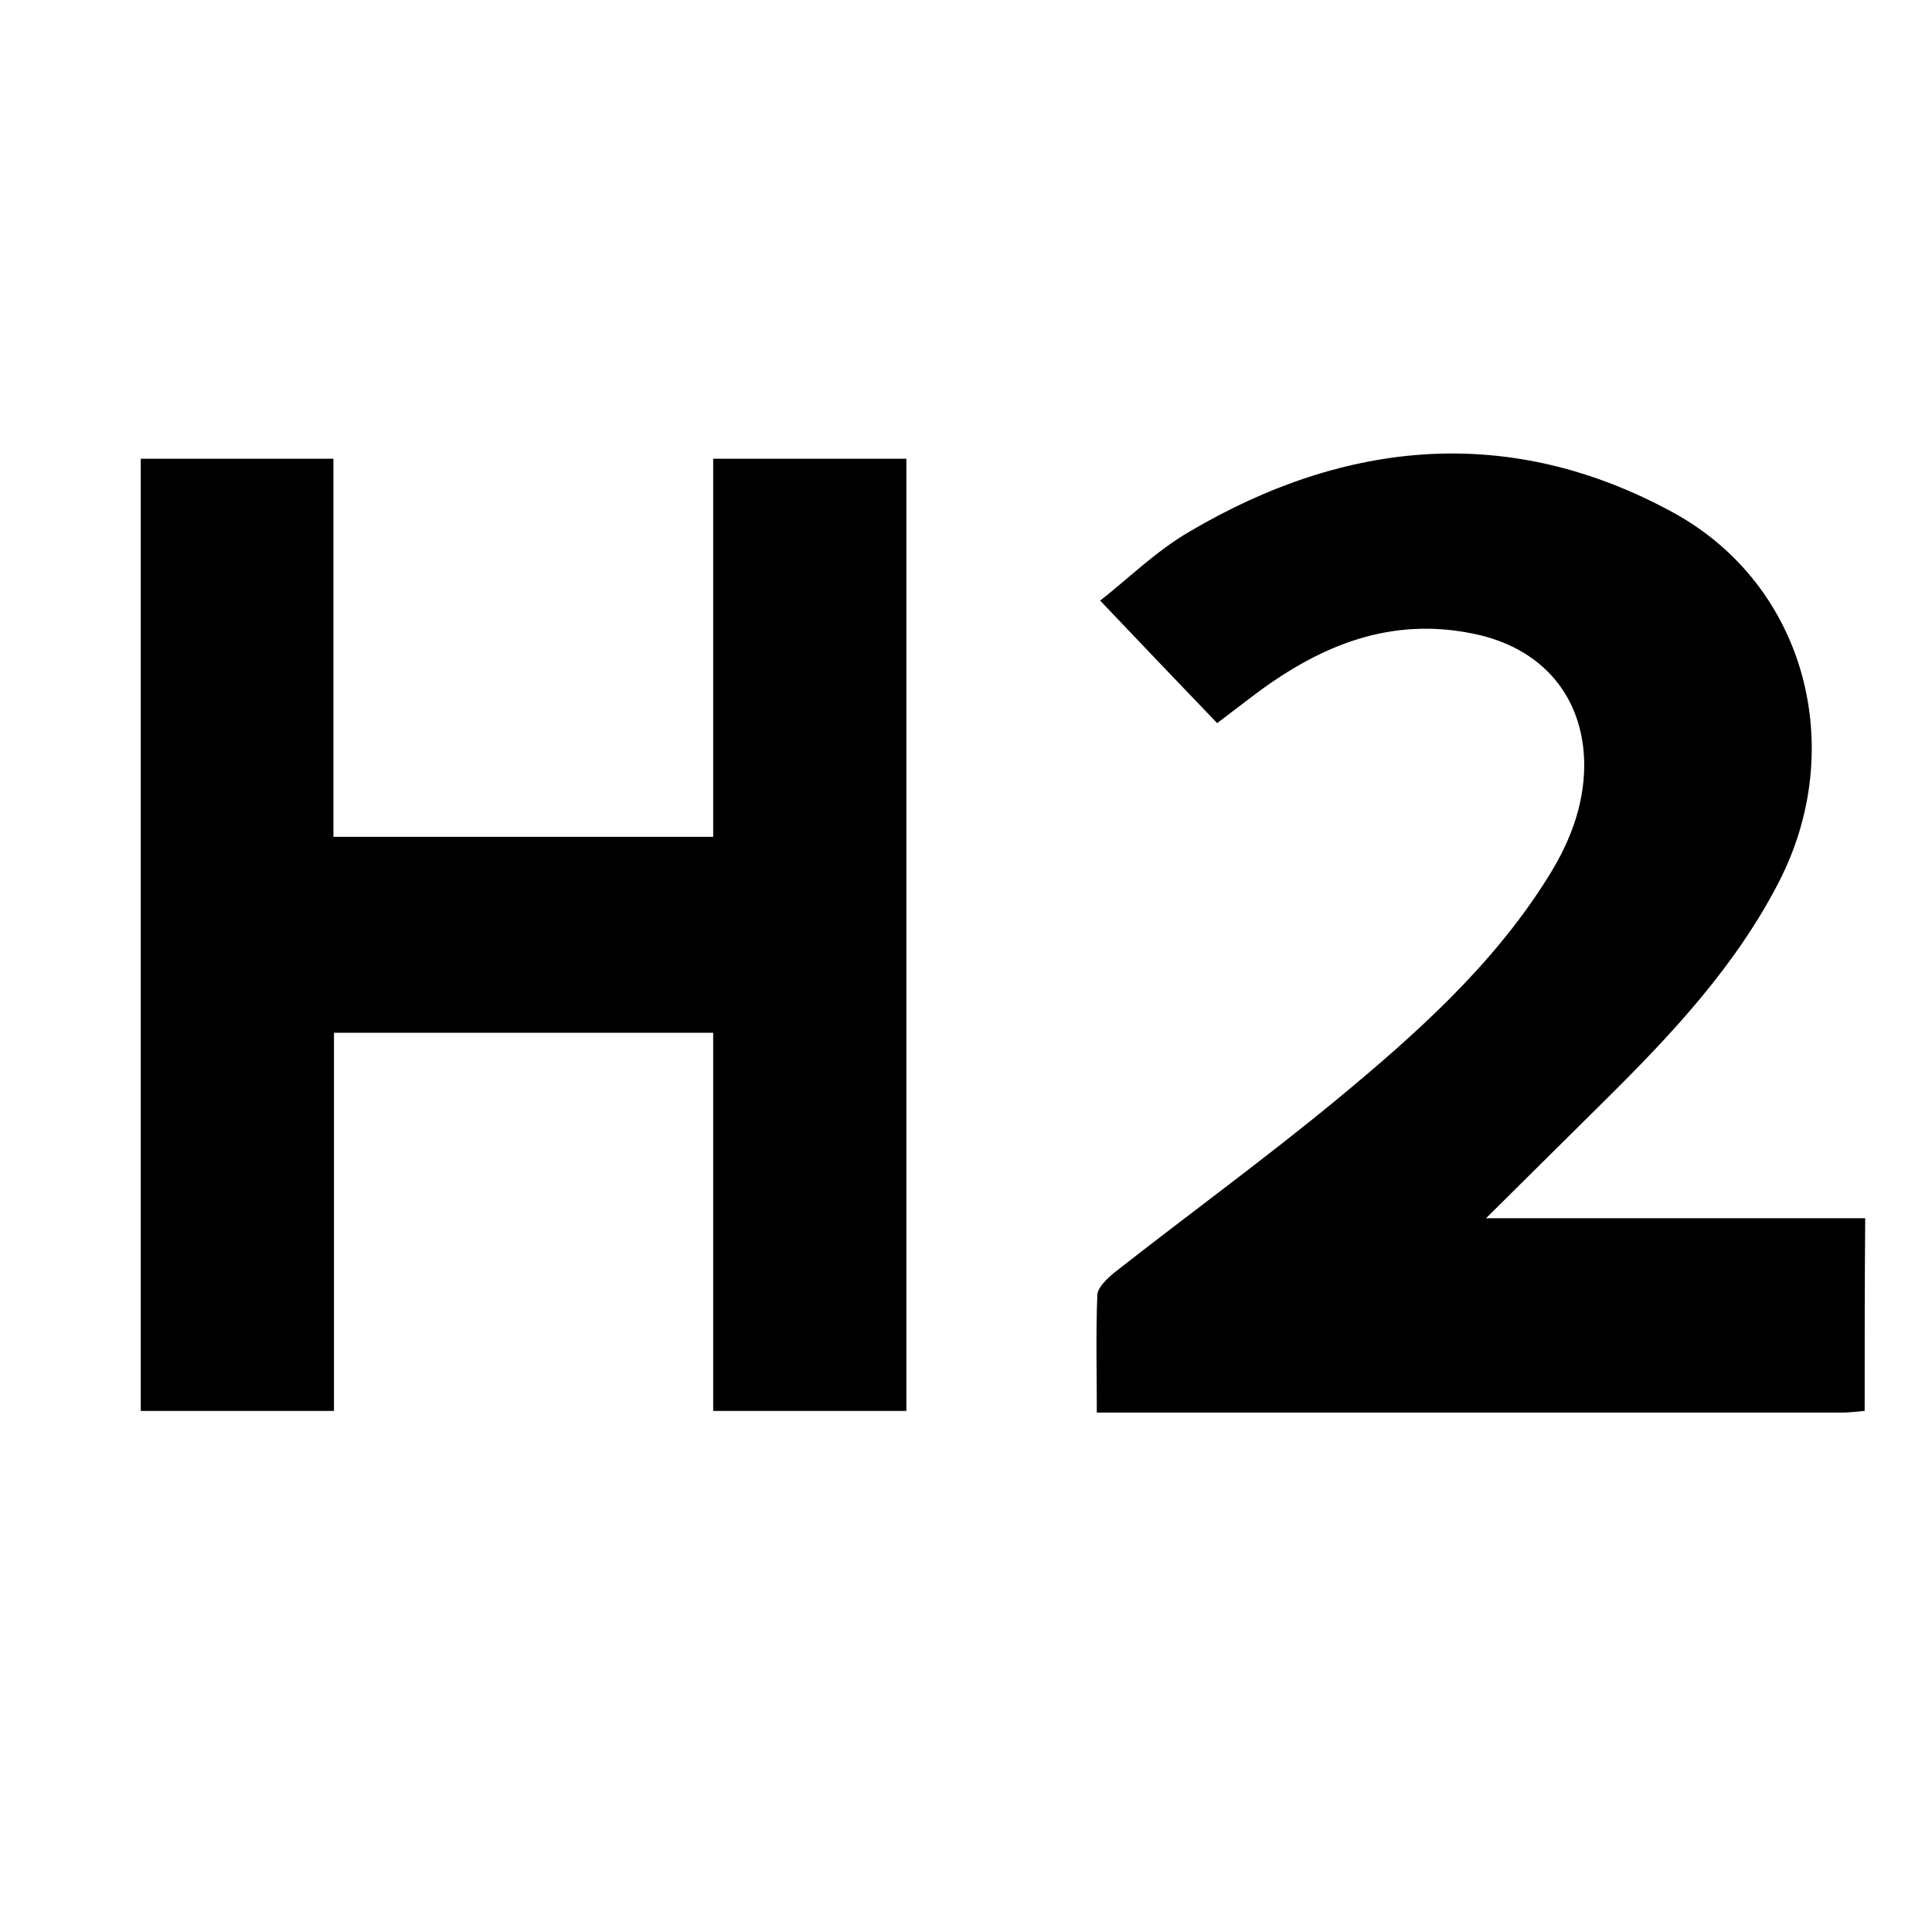
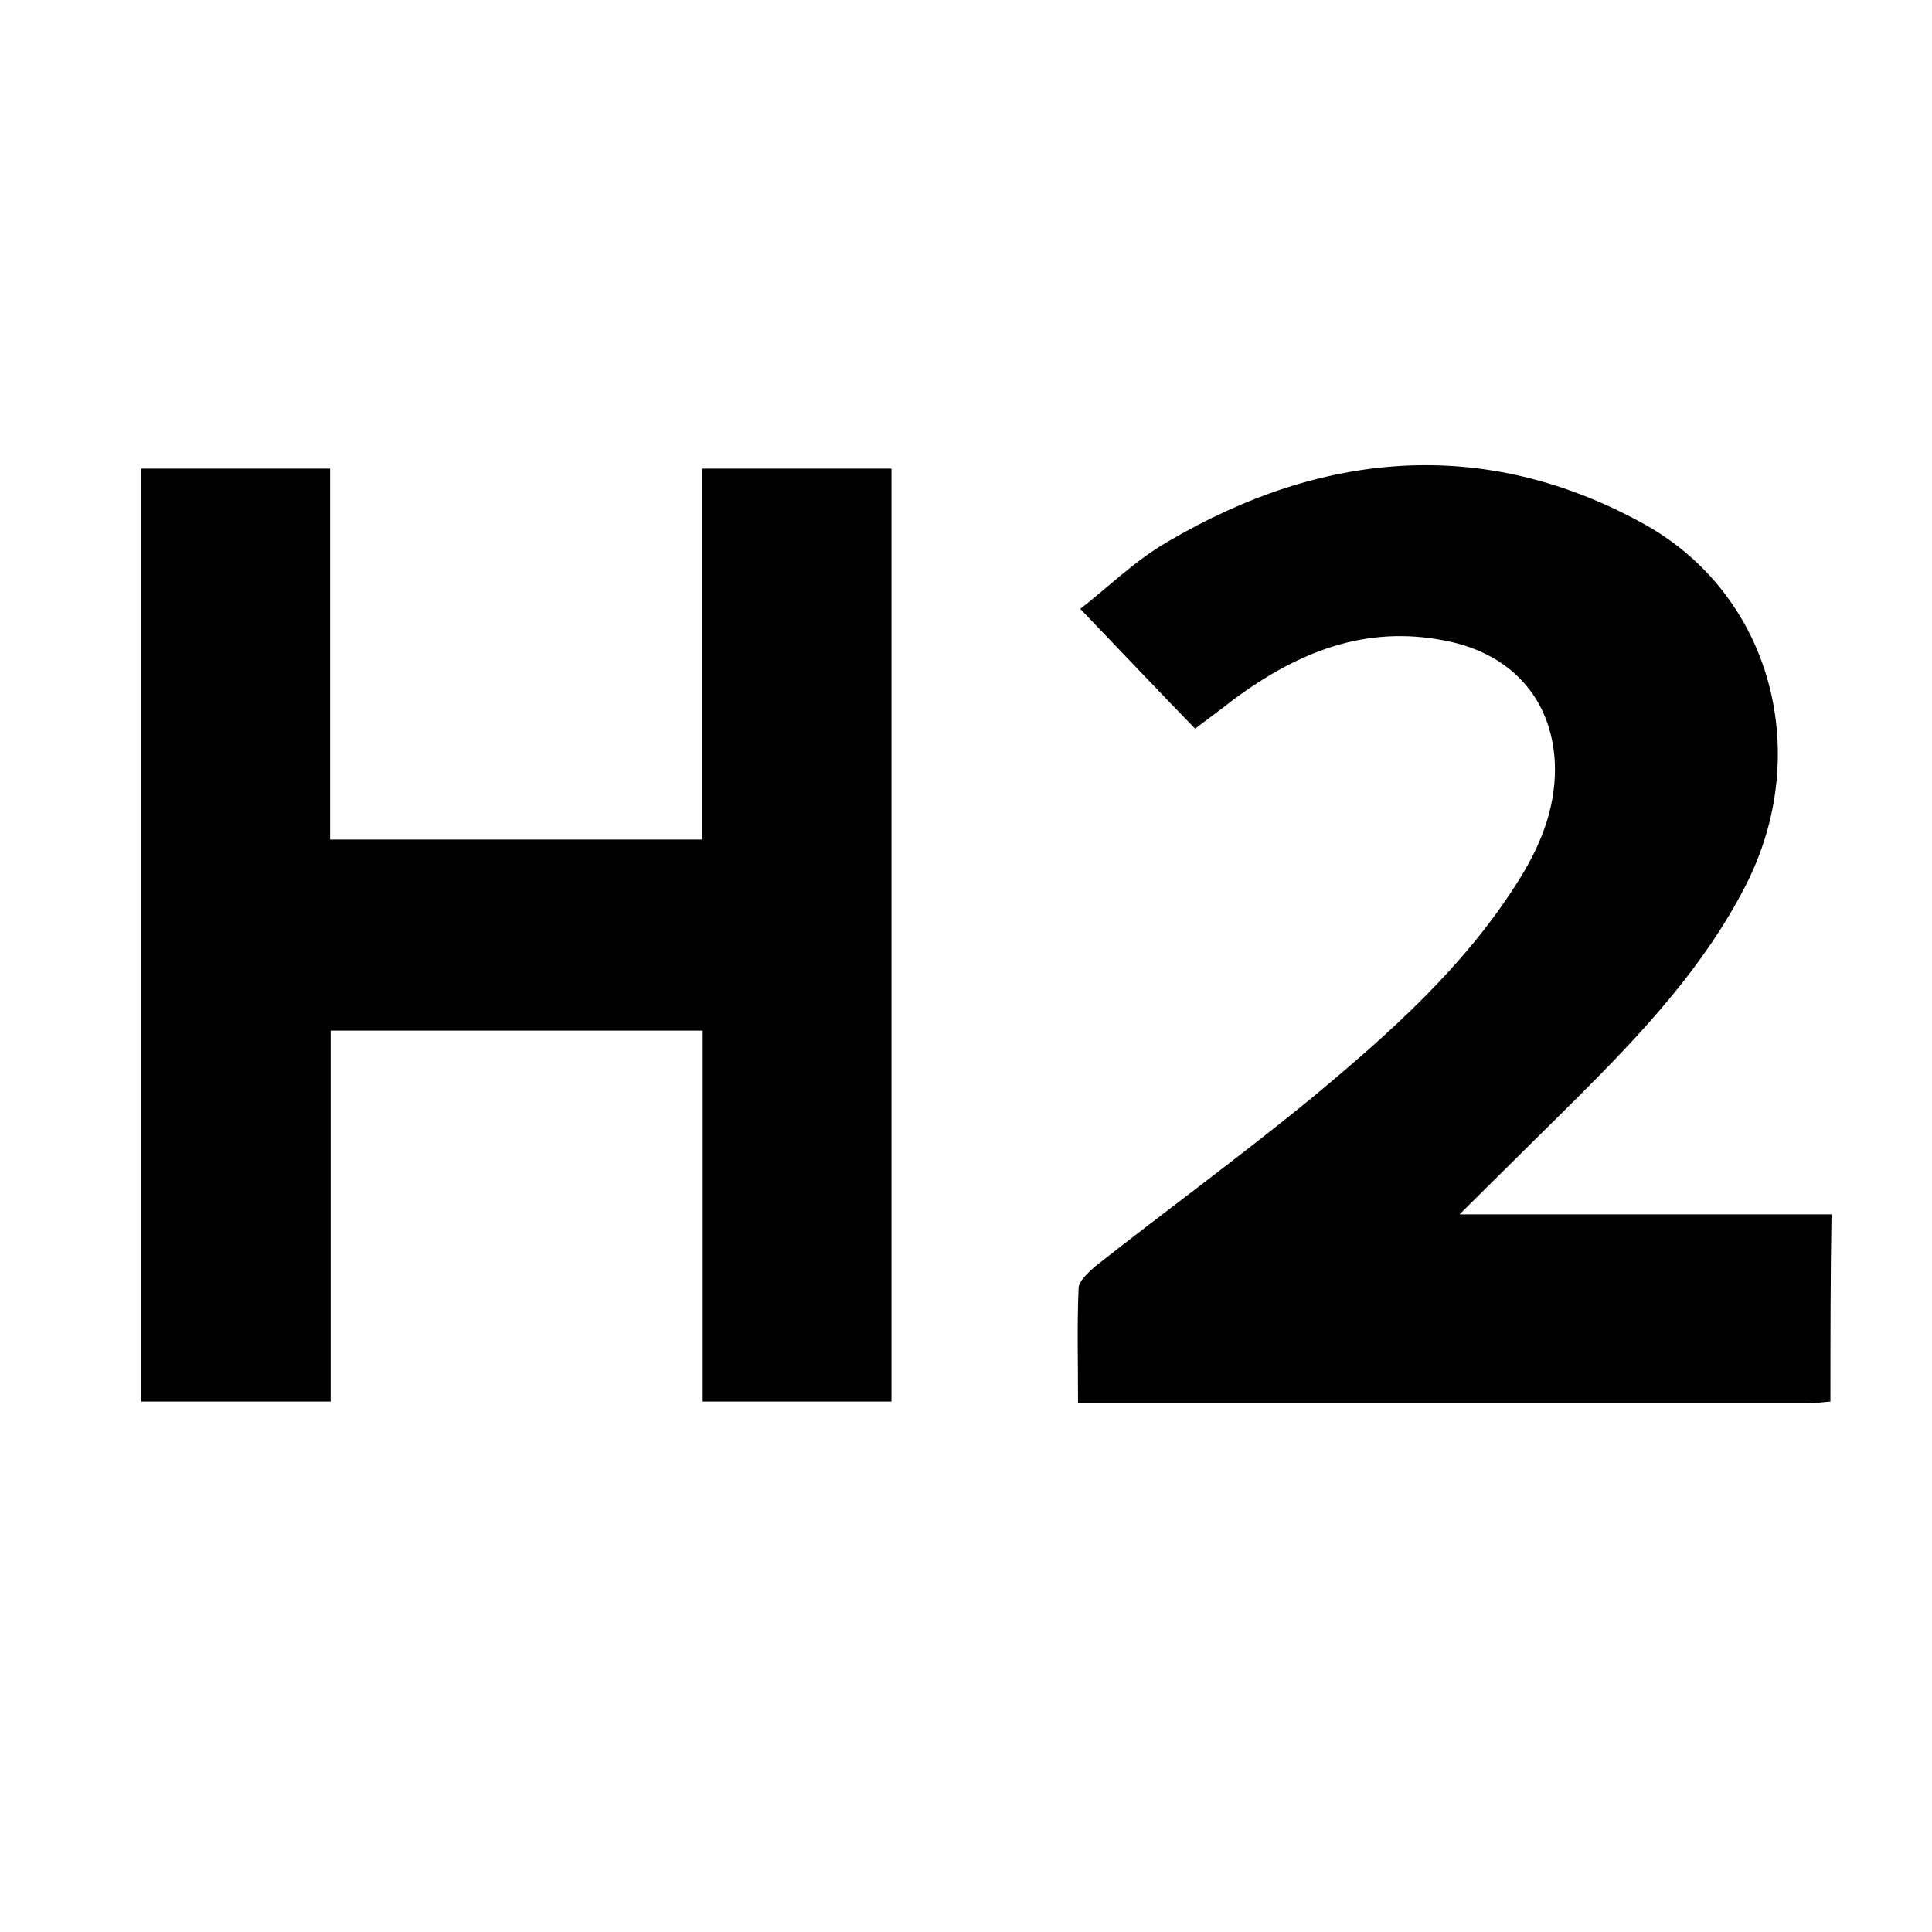
<svg xmlns="http://www.w3.org/2000/svg" version="1.1" id="Capa_1" x="0px" y="0px" viewBox="0 0 350 350" style="enable-background:new 0 0 350 350;" xml:space="preserve">
  <g id="Ia7WgI.tif">
    <g>
-       <path d="M337.8,255.6c-1.3,0.1-2.7,0.3-4,0.3c-43.4,0-86.9,0-130.3,0c-1.5,0-2.9,0-4.8,0c0-7.4-0.2-14.4,0.1-21.4    c0.1-1.3,1.8-2.9,3-3.9c13.5-10.6,27.4-20.7,40.6-31.6c14-11.6,27.7-23.8,37.6-39.4c4.2-6.5,7-13.4,7-21.1    c-0.1-12.4-7.7-21.2-20.1-23.7c-15-3.1-27.6,2.1-39.3,10.8c-2.4,1.8-4.7,3.6-7.1,5.4c-6.9-7.2-13.8-14.4-21.2-22.2    c4.8-3.7,10-8.9,16.2-12.5c28.5-16.8,58.3-19.5,87.7-3.4c24,13.2,31.6,42.7,19,67c-7.8,15.1-19.2,27.3-31.1,39.1    c-7.1,7-14.1,14-21.9,21.7c23.6,0,46.1,0,68.7,0C337.8,232.4,337.8,244,337.8,255.6z" />
-       <path d="M129.2,255.6c0-23,0-45.6,0-68.5c-22.9,0-45.6,0-68.7,0c0,22.8,0,45.5,0,68.5c-11.9,0-23.3,0-35,0c0-57.5,0-114.8,0-172.5    c11.5,0,22.9,0,34.9,0c0,22.8,0,45.5,0,68.5c23.1,0,45.7,0,68.8,0c0-22.8,0-45.6,0-68.5c11.8,0,23.2,0,35,0    c0,57.5,0,114.9,0,172.5C152.5,255.6,141.1,255.6,129.2,255.6z" />
+       <path d="M331.6,253.9c-1.3,0.1-2.6,0.3-3.9,0.3c-42.5,0-85.2,0-127.7,0c-1.5,0-2.8,0-4.7,0c0-7.2-0.2-14.1,0.1-20.9    c0.1-1.3,1.8-2.8,2.9-3.8c13.2-10.4,26.8-20.3,39.7-30.9c13.7-11.4,27.1-23.3,36.8-38.6c4.1-6.4,6.9-13.1,6.9-20.7    c-0.1-12.1-7.5-20.8-19.7-23.2c-14.7-3-27,2.1-38.5,10.6c-2.3,1.8-4.6,3.5-7,5.3c-6.8-7-13.5-14.1-20.8-21.7    c4.7-3.6,9.8-8.7,15.9-12.2c27.9-16.4,57.2-19.1,86-3.3c23.5,12.9,30.9,41.8,18.6,65.7c-7.6,14.8-18.8,26.7-30.4,38.3    c-7,6.9-13.8,13.7-21.4,21.2c23.1,0,45.1,0,67.4,0C331.6,231.2,331.6,242.5,331.6,253.9z" />
+       <path d="M127.3,253.9c0-22.5,0-44.6,0-67.2c-22.4,0-44.6,0-67.4,0c0,22.3,0,44.5,0,67.2c-11.6,0-22.8,0-34.3,0    c0-56.3,0-112.5,0-169c11.3,0,22.4,0,34.2,0c0,22.3,0,44.5,0,67.2c22.6,0,44.7,0,67.4,0c0-22.3,0-44.6,0-67.2    c11.6,0,22.7,0,34.3,0c0,56.3,0,112.6,0,169C150.1,253.9,139,253.9,127.3,253.9z" />
    </g>
  </g>
</svg>
